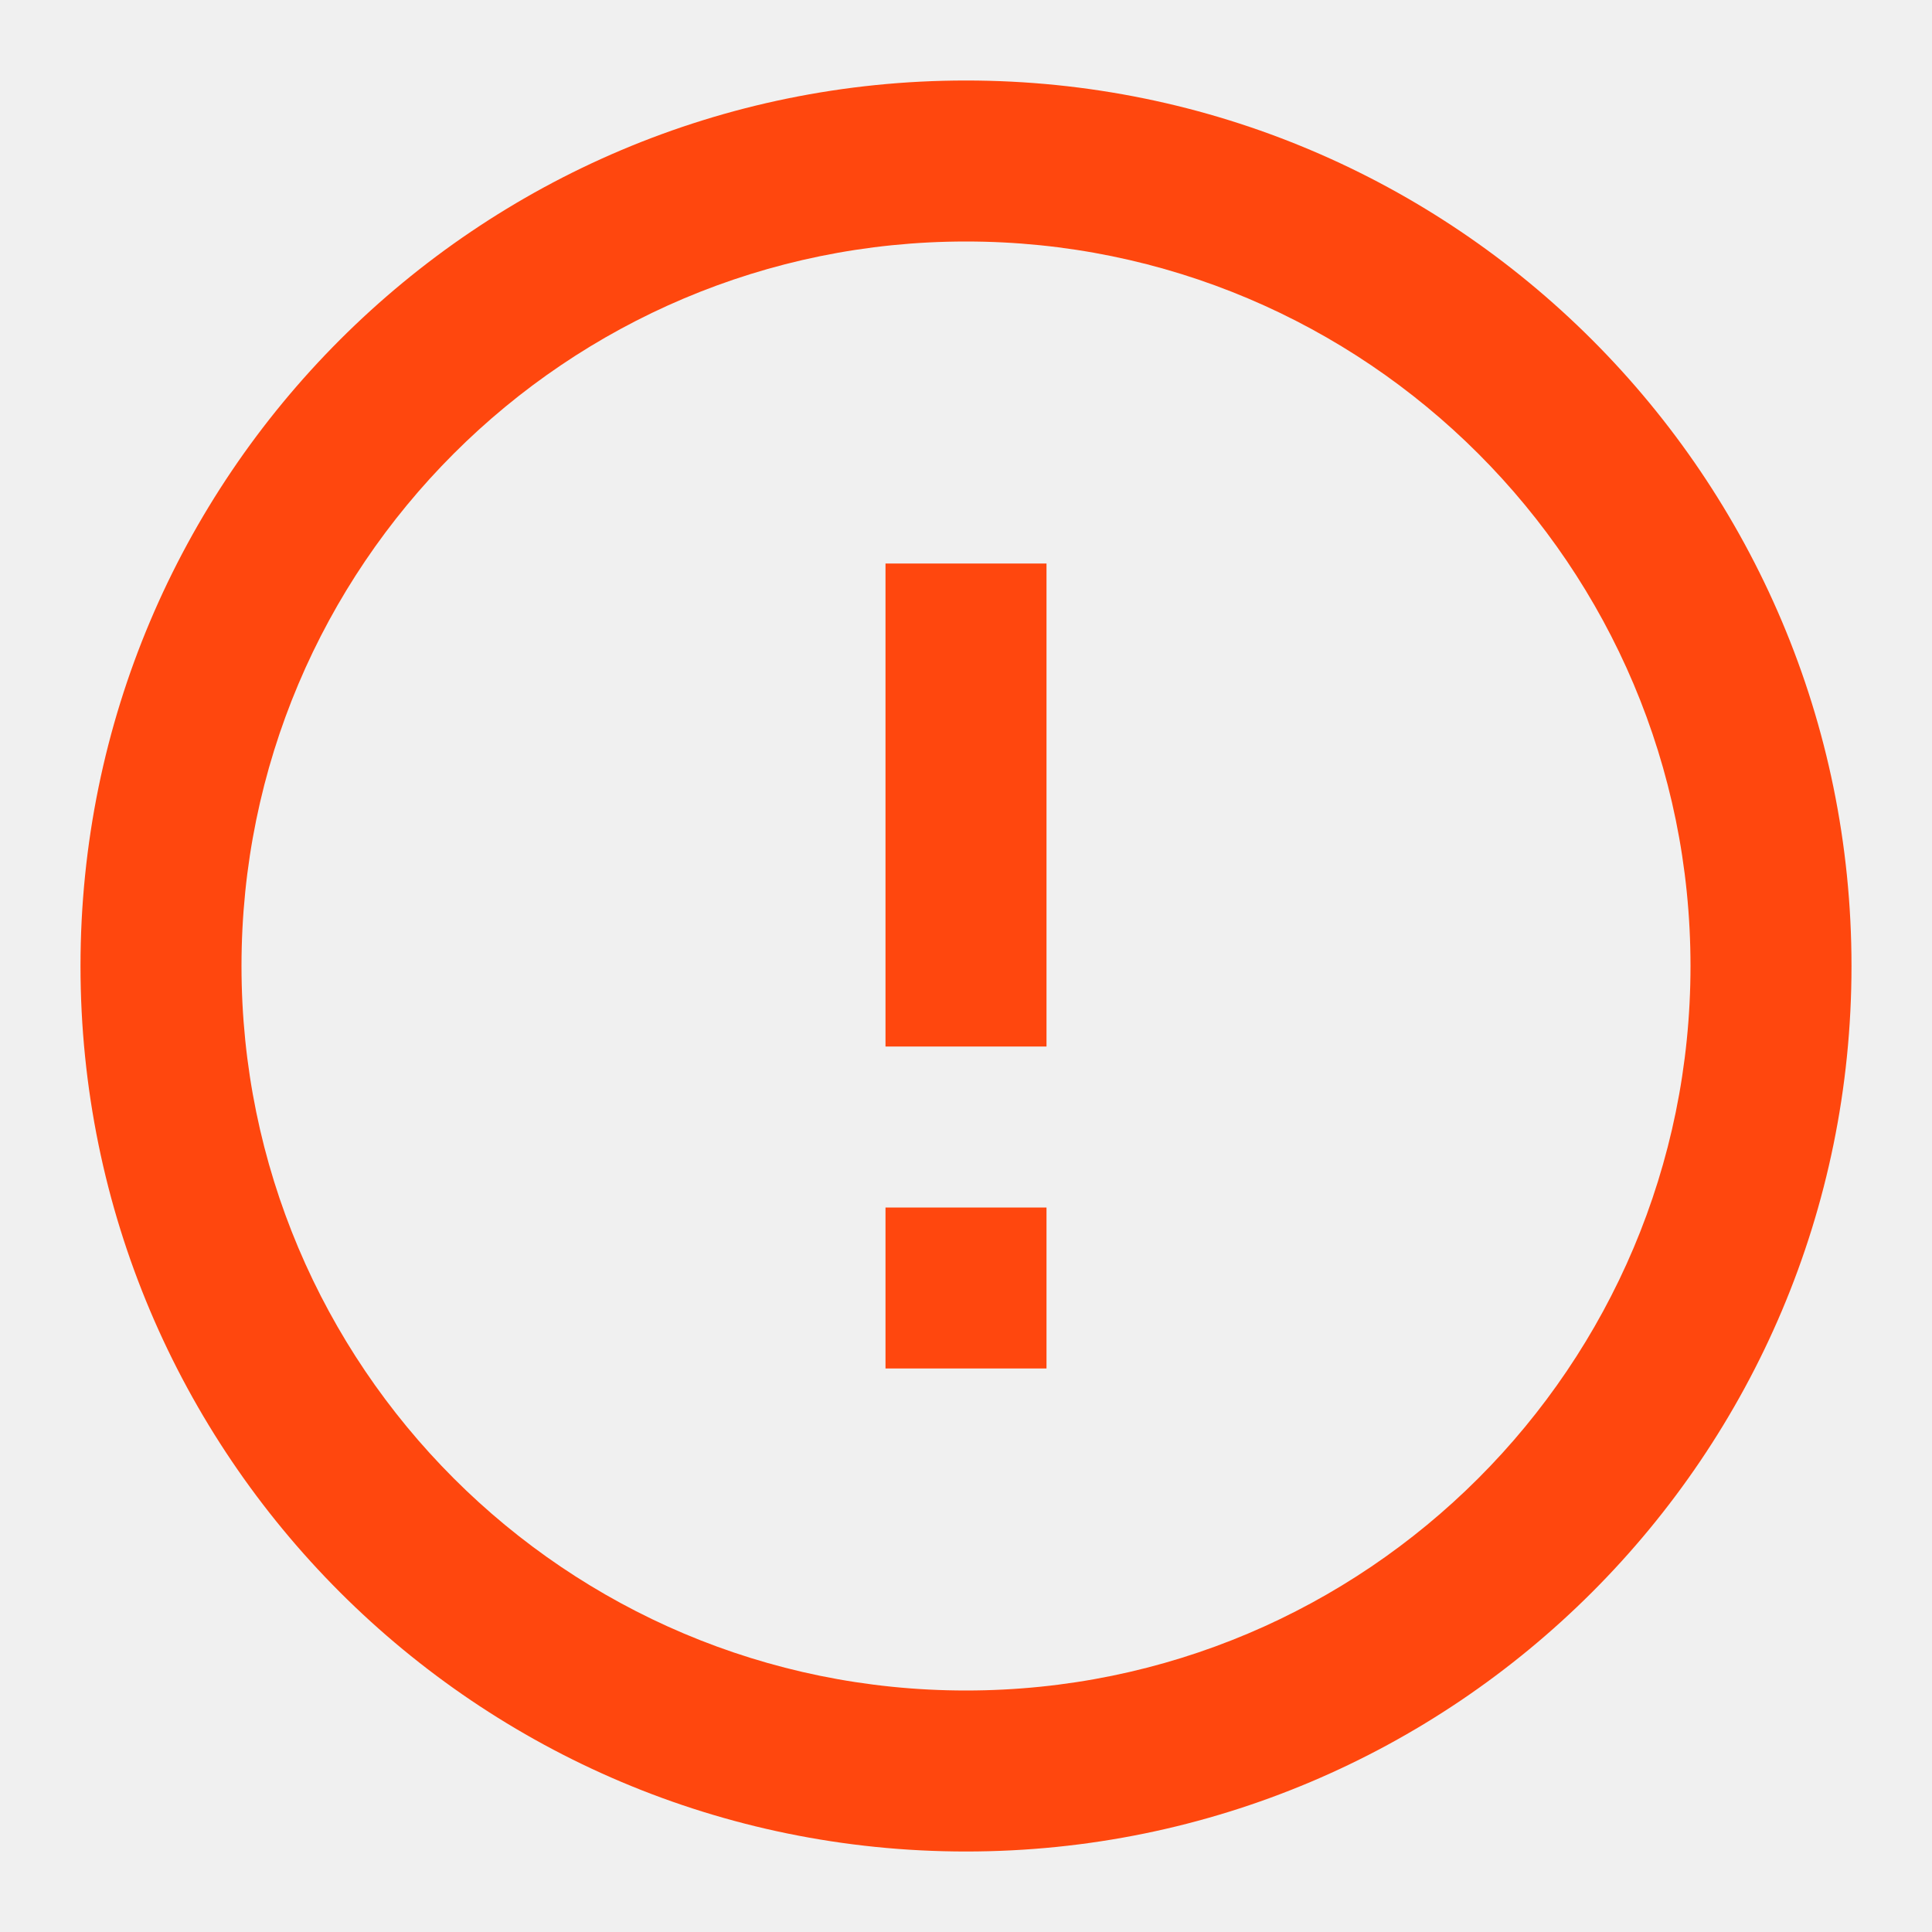
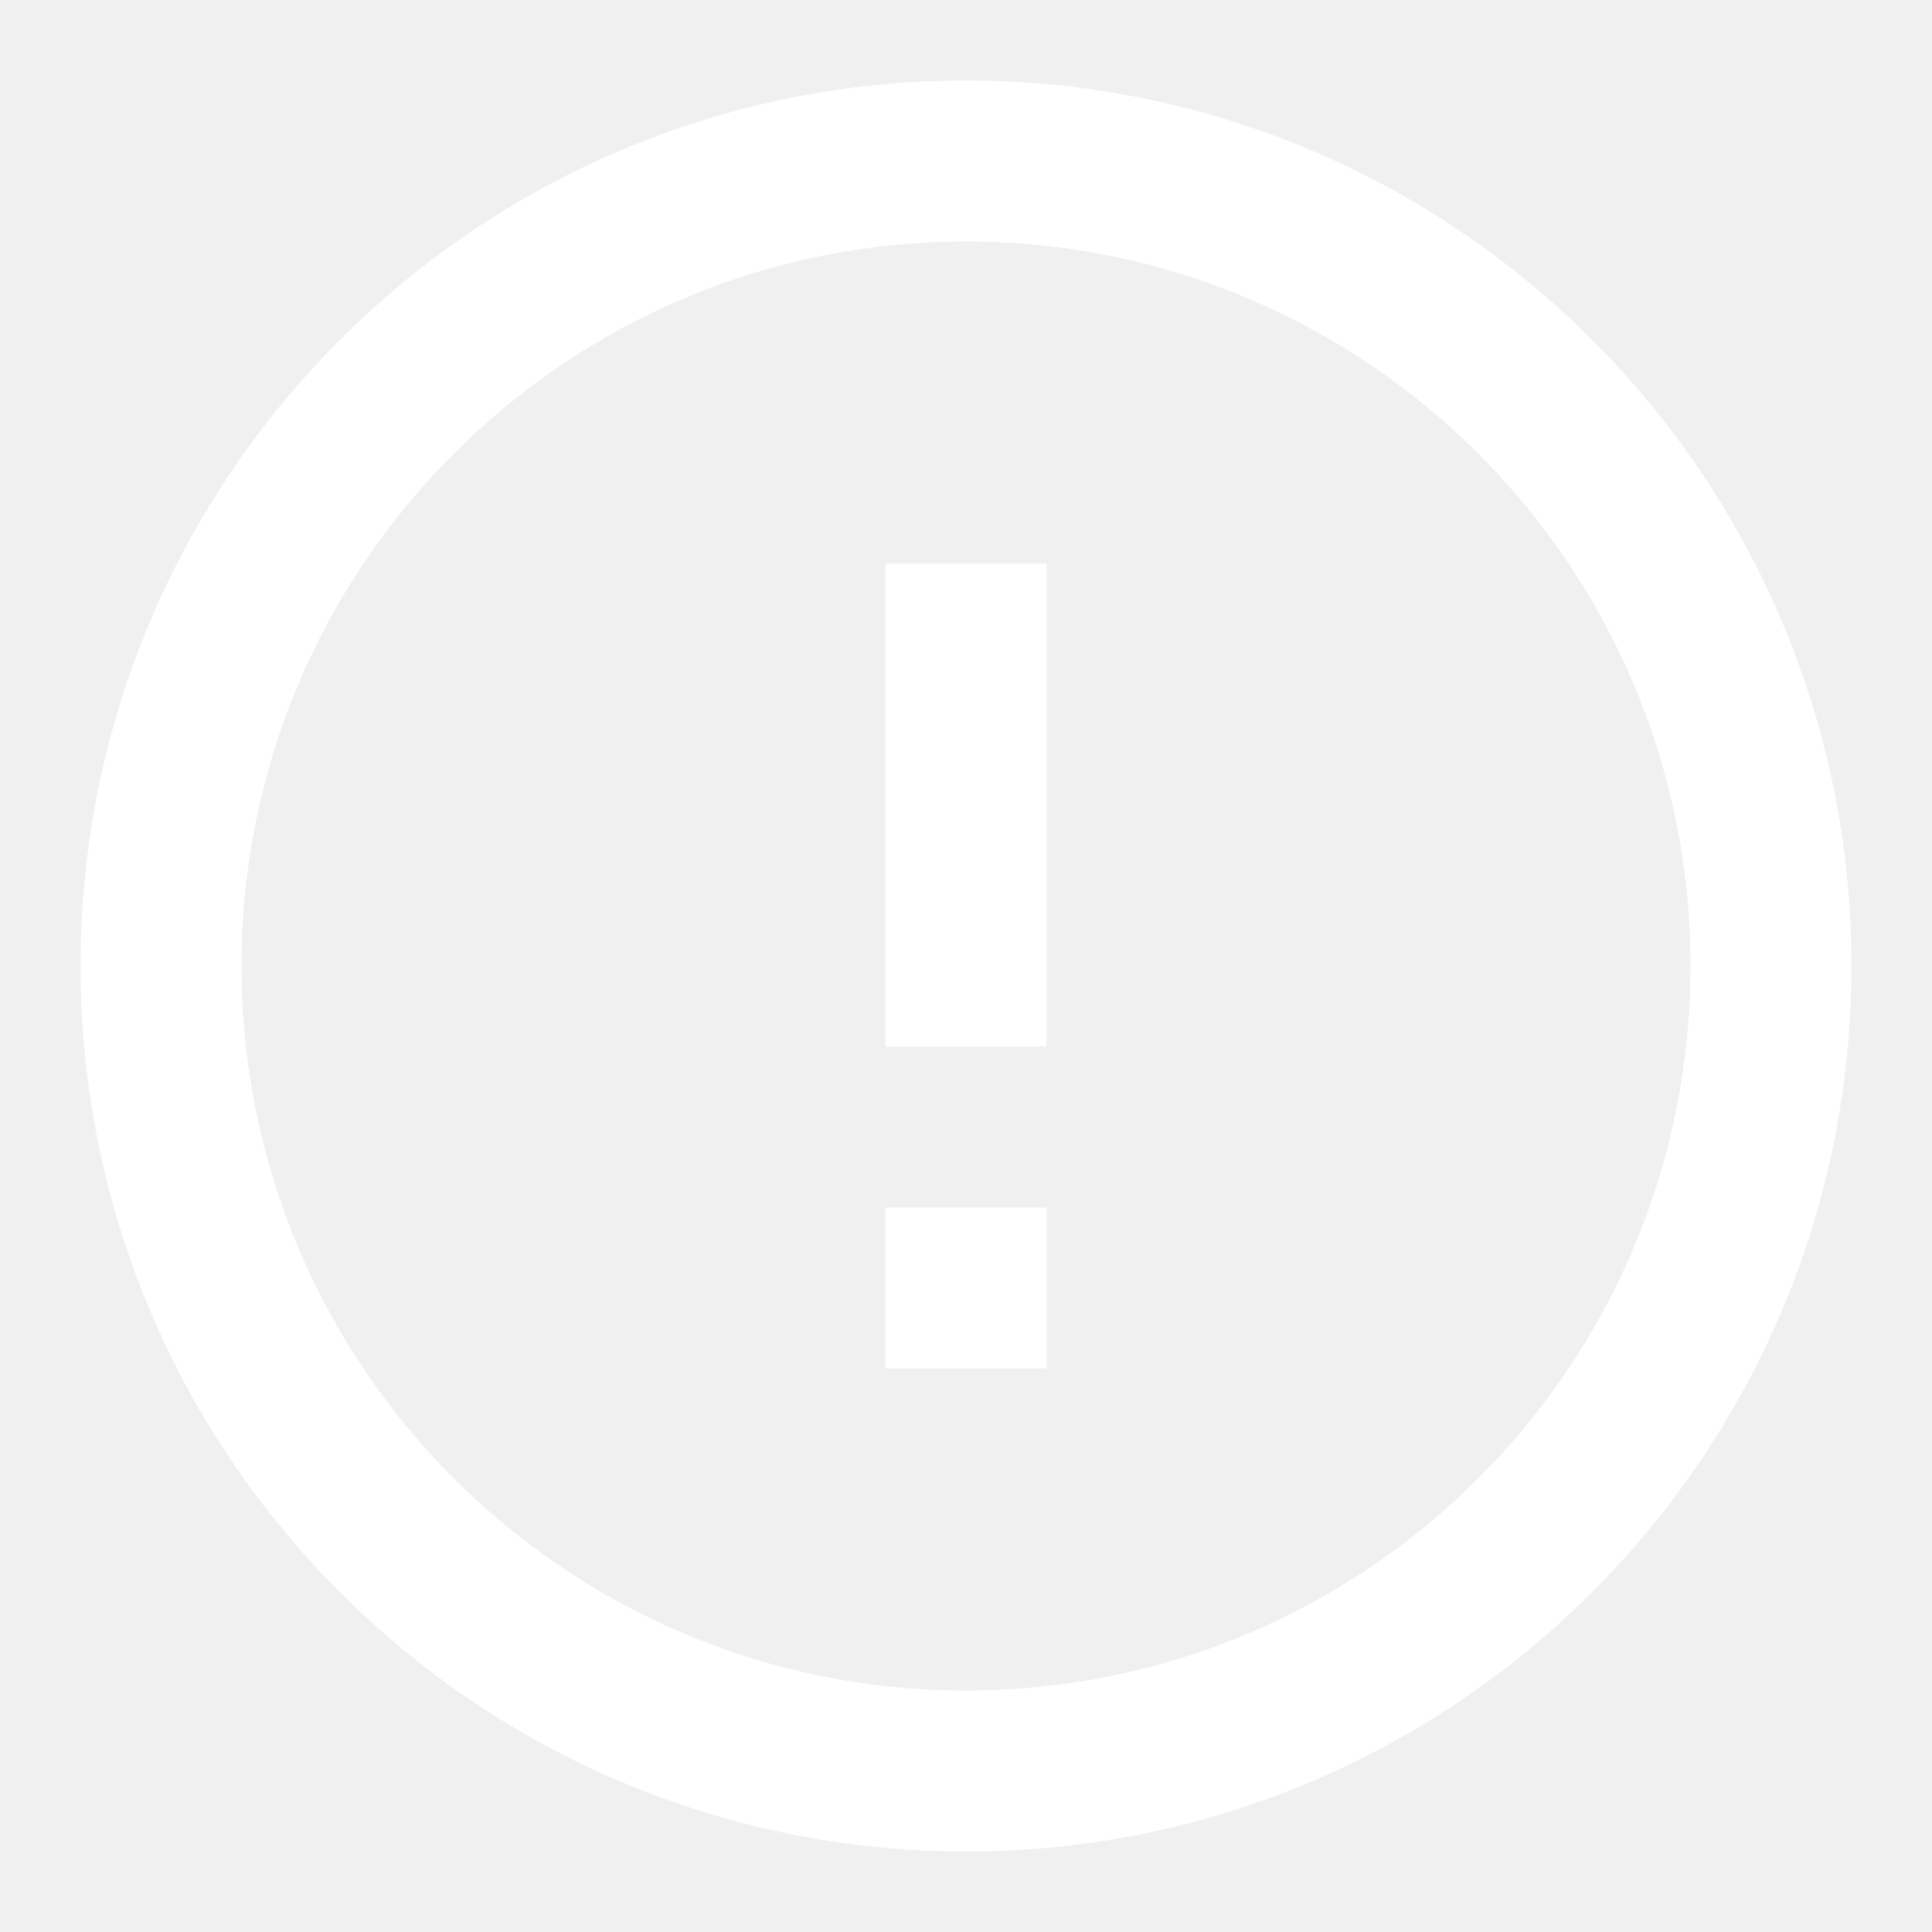
<svg xmlns="http://www.w3.org/2000/svg" width="24" height="24" viewBox="0 0 24 24" fill="currentColor">
  <g id="Property 1=error">
-     <path id="Vector" fill-rule="evenodd" clip-rule="evenodd" d="M12 3C7.029 3 3 7.029 3 12C3 16.971 7.029 21 12 21C16.971 21 21 16.971 21 12C21 7.029 16.971 3 12 3ZM1 12C1 5.925 5.925 1 12 1C18.075 1 23 5.925 23 12C23 18.075 18.075 23 12 23C5.925 23 1 18.075 1 12ZM13 7V13C12.333 13 11.667 13 11 13V7H13ZM11 15H13V17H11V15Z" fill="#FF470E" />
+     <path id="Vector" fill-rule="evenodd" clip-rule="evenodd" d="M12 3C7.029 3 3 7.029 3 12C3 16.971 7.029 21 12 21C16.971 21 21 16.971 21 12C21 7.029 16.971 3 12 3ZM1 12C1 5.925 5.925 1 12 1C18.075 1 23 5.925 23 12C23 18.075 18.075 23 12 23C5.925 23 1 18.075 1 12ZM13 7V13C12.333 13 11.667 13 11 13V7H13ZM11 15H13V17H11V15Z" fill="#fff" />
  </g>
</svg>
